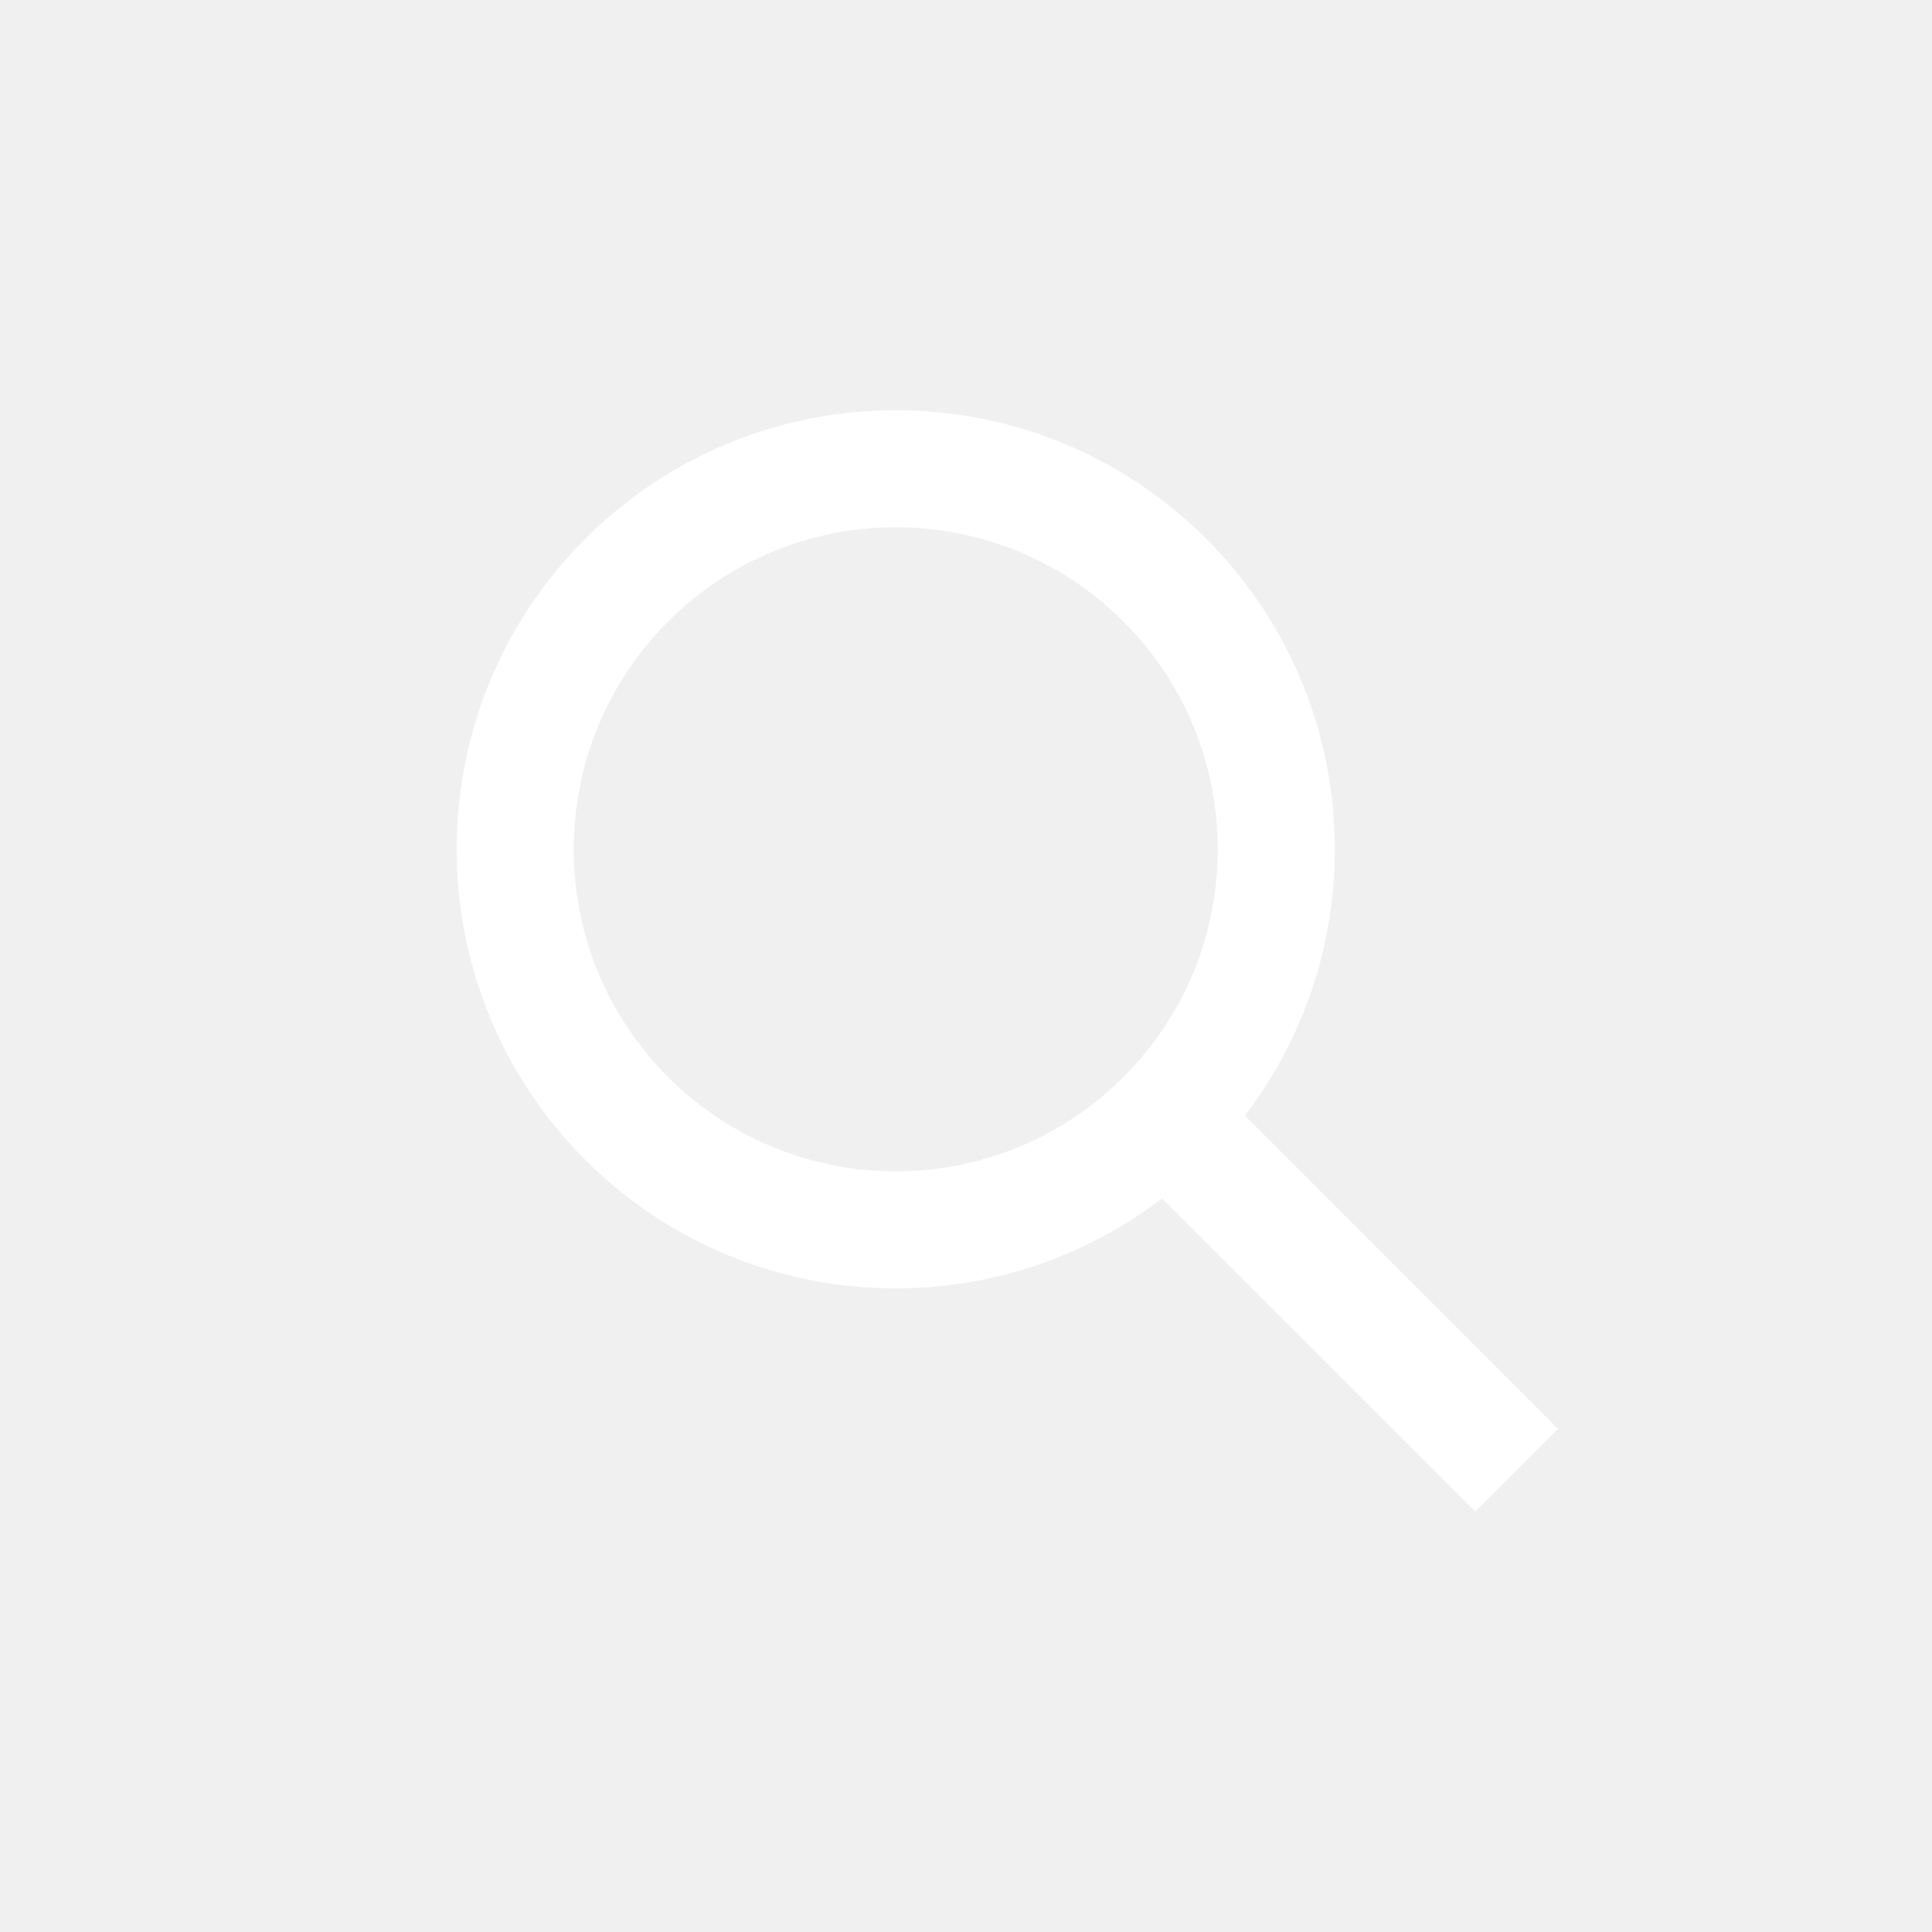
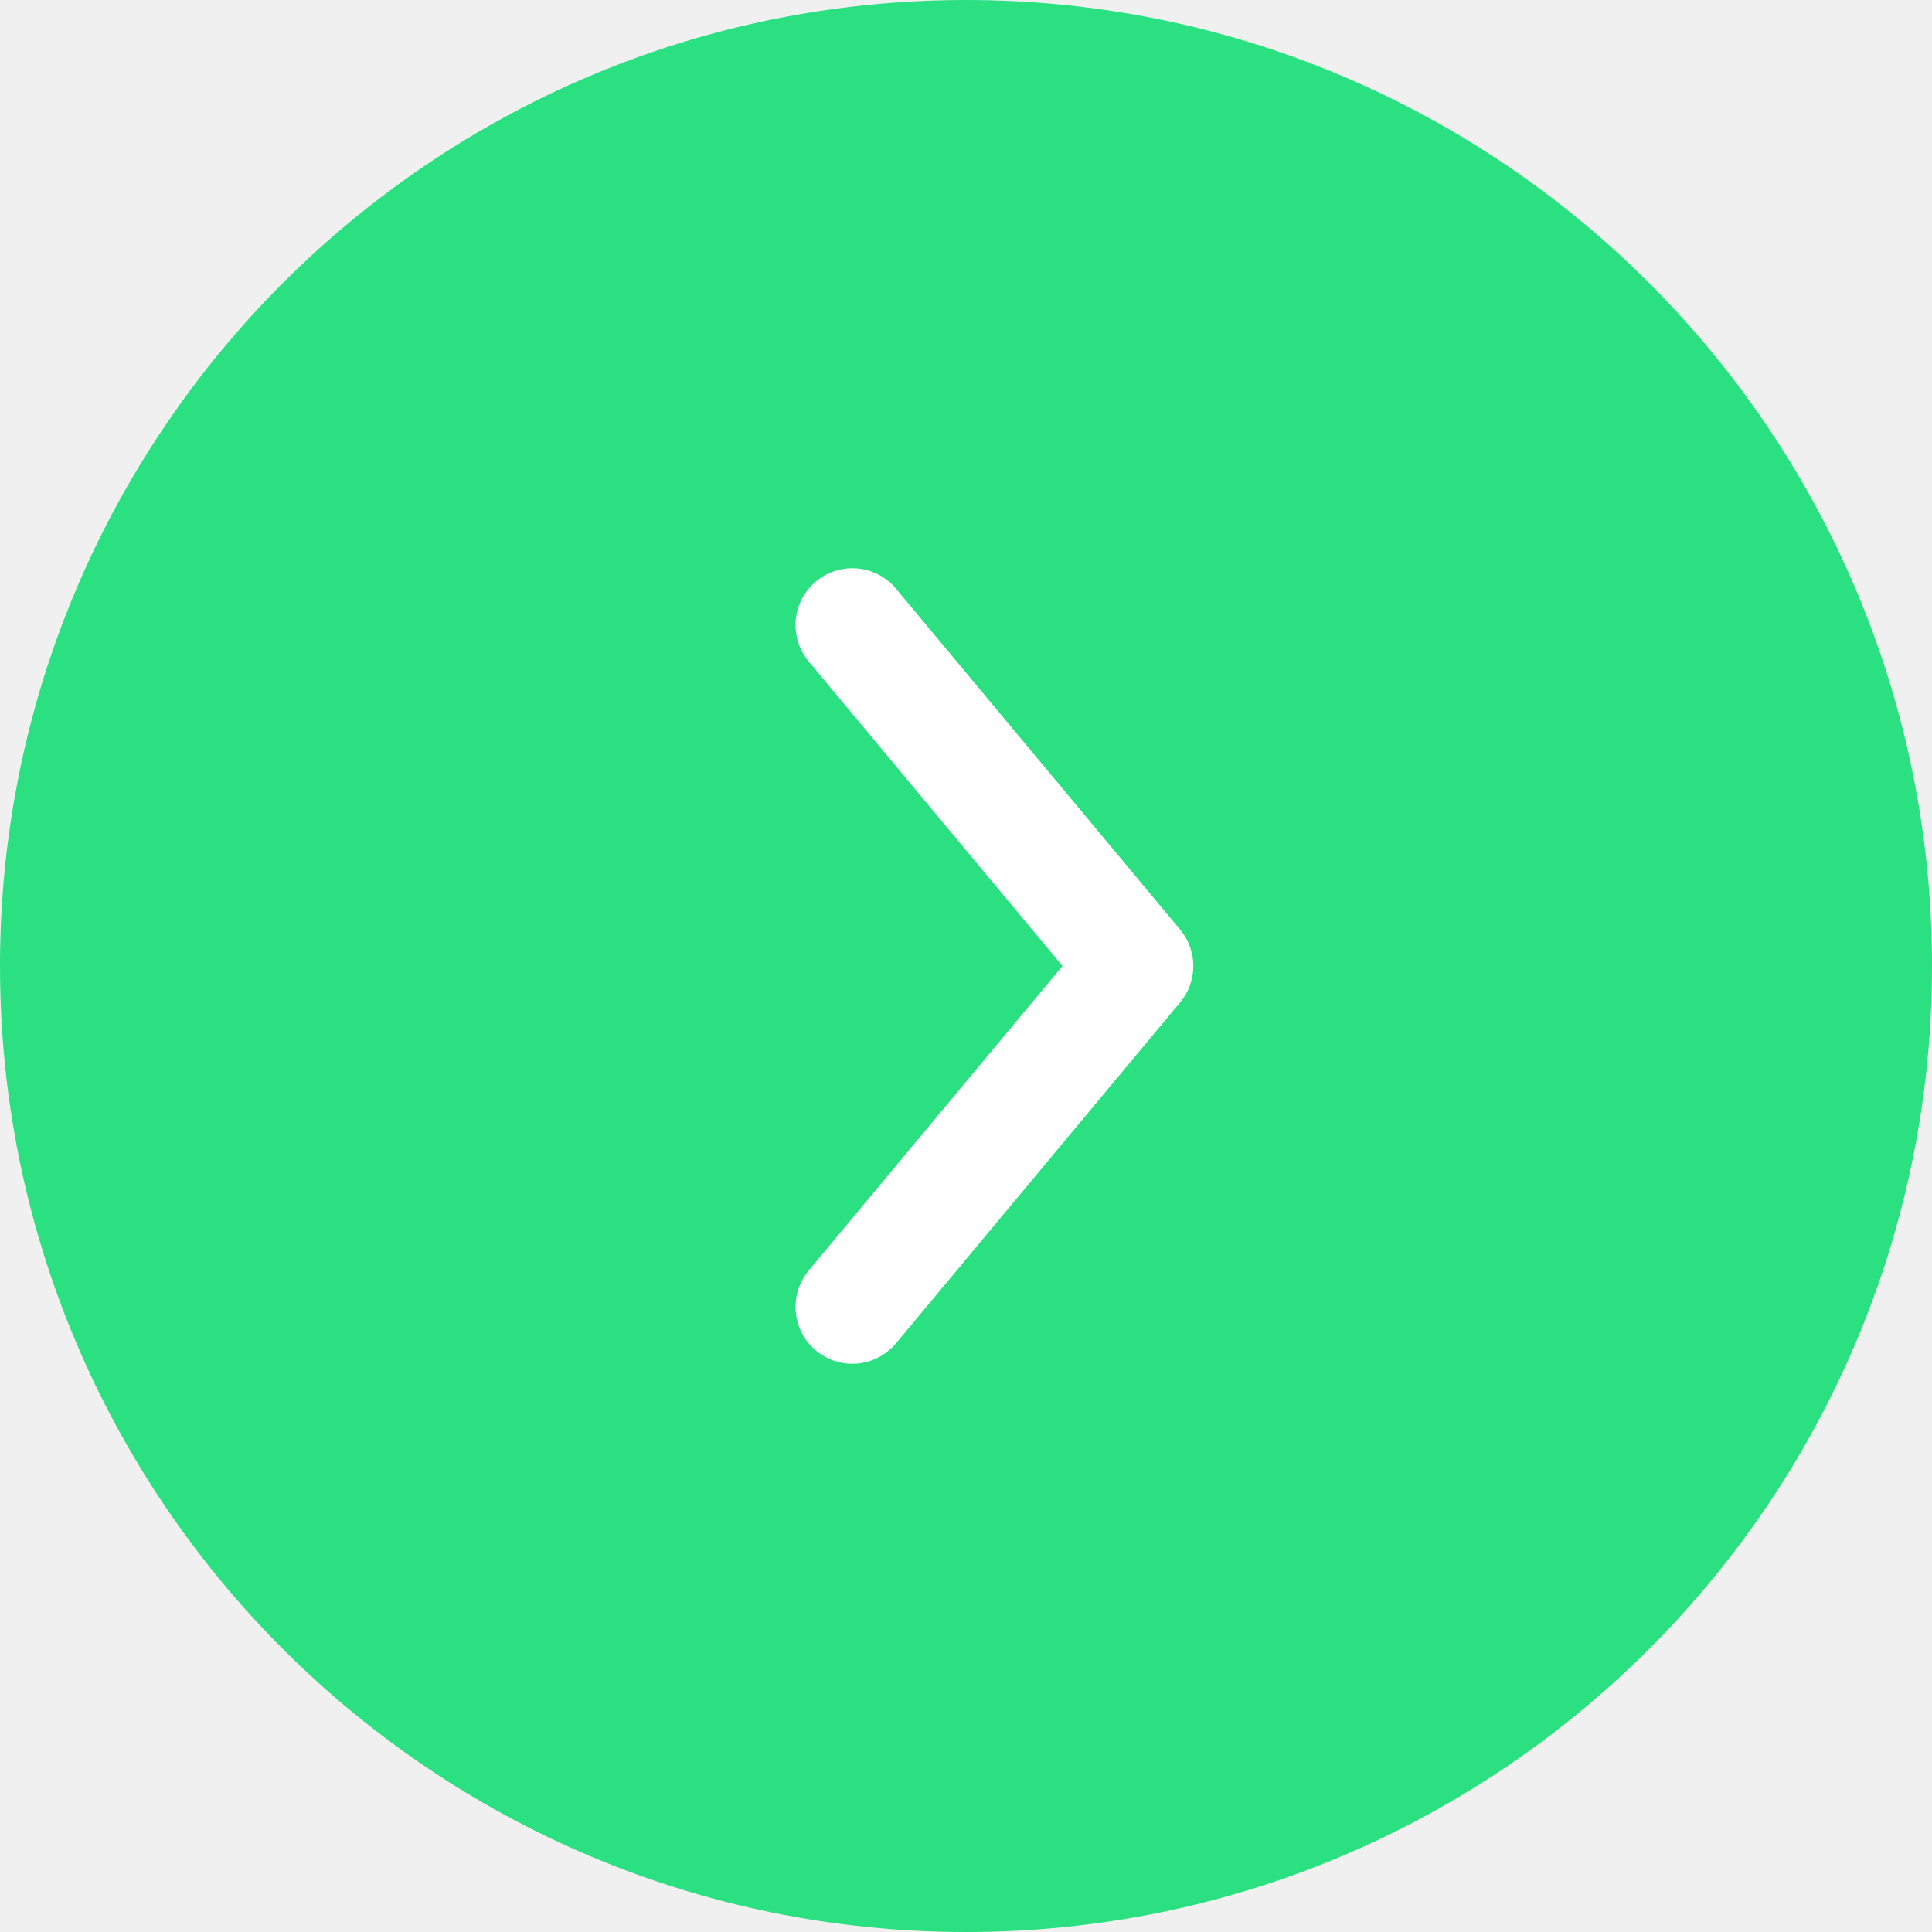
- <svg xmlns="http://www.w3.org/2000/svg" width="22" height="22" viewBox="0 0 22 22" fill="none">
-   <path fill-rule="evenodd" clip-rule="evenodd" d="M12.793 12.264C11.361 13.696 9.039 13.696 7.607 12.264C6.175 10.832 6.175 8.51 7.607 7.078C9.039 5.646 11.361 5.646 12.793 7.078C14.225 8.51 14.225 10.832 12.793 12.264ZM13.233 13.647C11.273 15.146 8.457 14.999 6.664 13.207C4.712 11.254 4.712 8.088 6.664 6.136C8.617 4.183 11.783 4.183 13.736 6.136C15.528 7.928 15.675 10.744 14.176 12.704L17.742 16.271L16.8 17.213L13.233 13.647Z" fill="white" />
+ <svg xmlns="http://www.w3.org/2000/svg" width="34" height="34" viewBox="0 0 34 34" fill="none">
+   <rect width="34" height="34" rx="17" fill="#2BE080" />
+   <path d="M15 23L20 17L15 11" stroke="white" stroke-width="2" stroke-linecap="round" stroke-linejoin="round" />
</svg>
